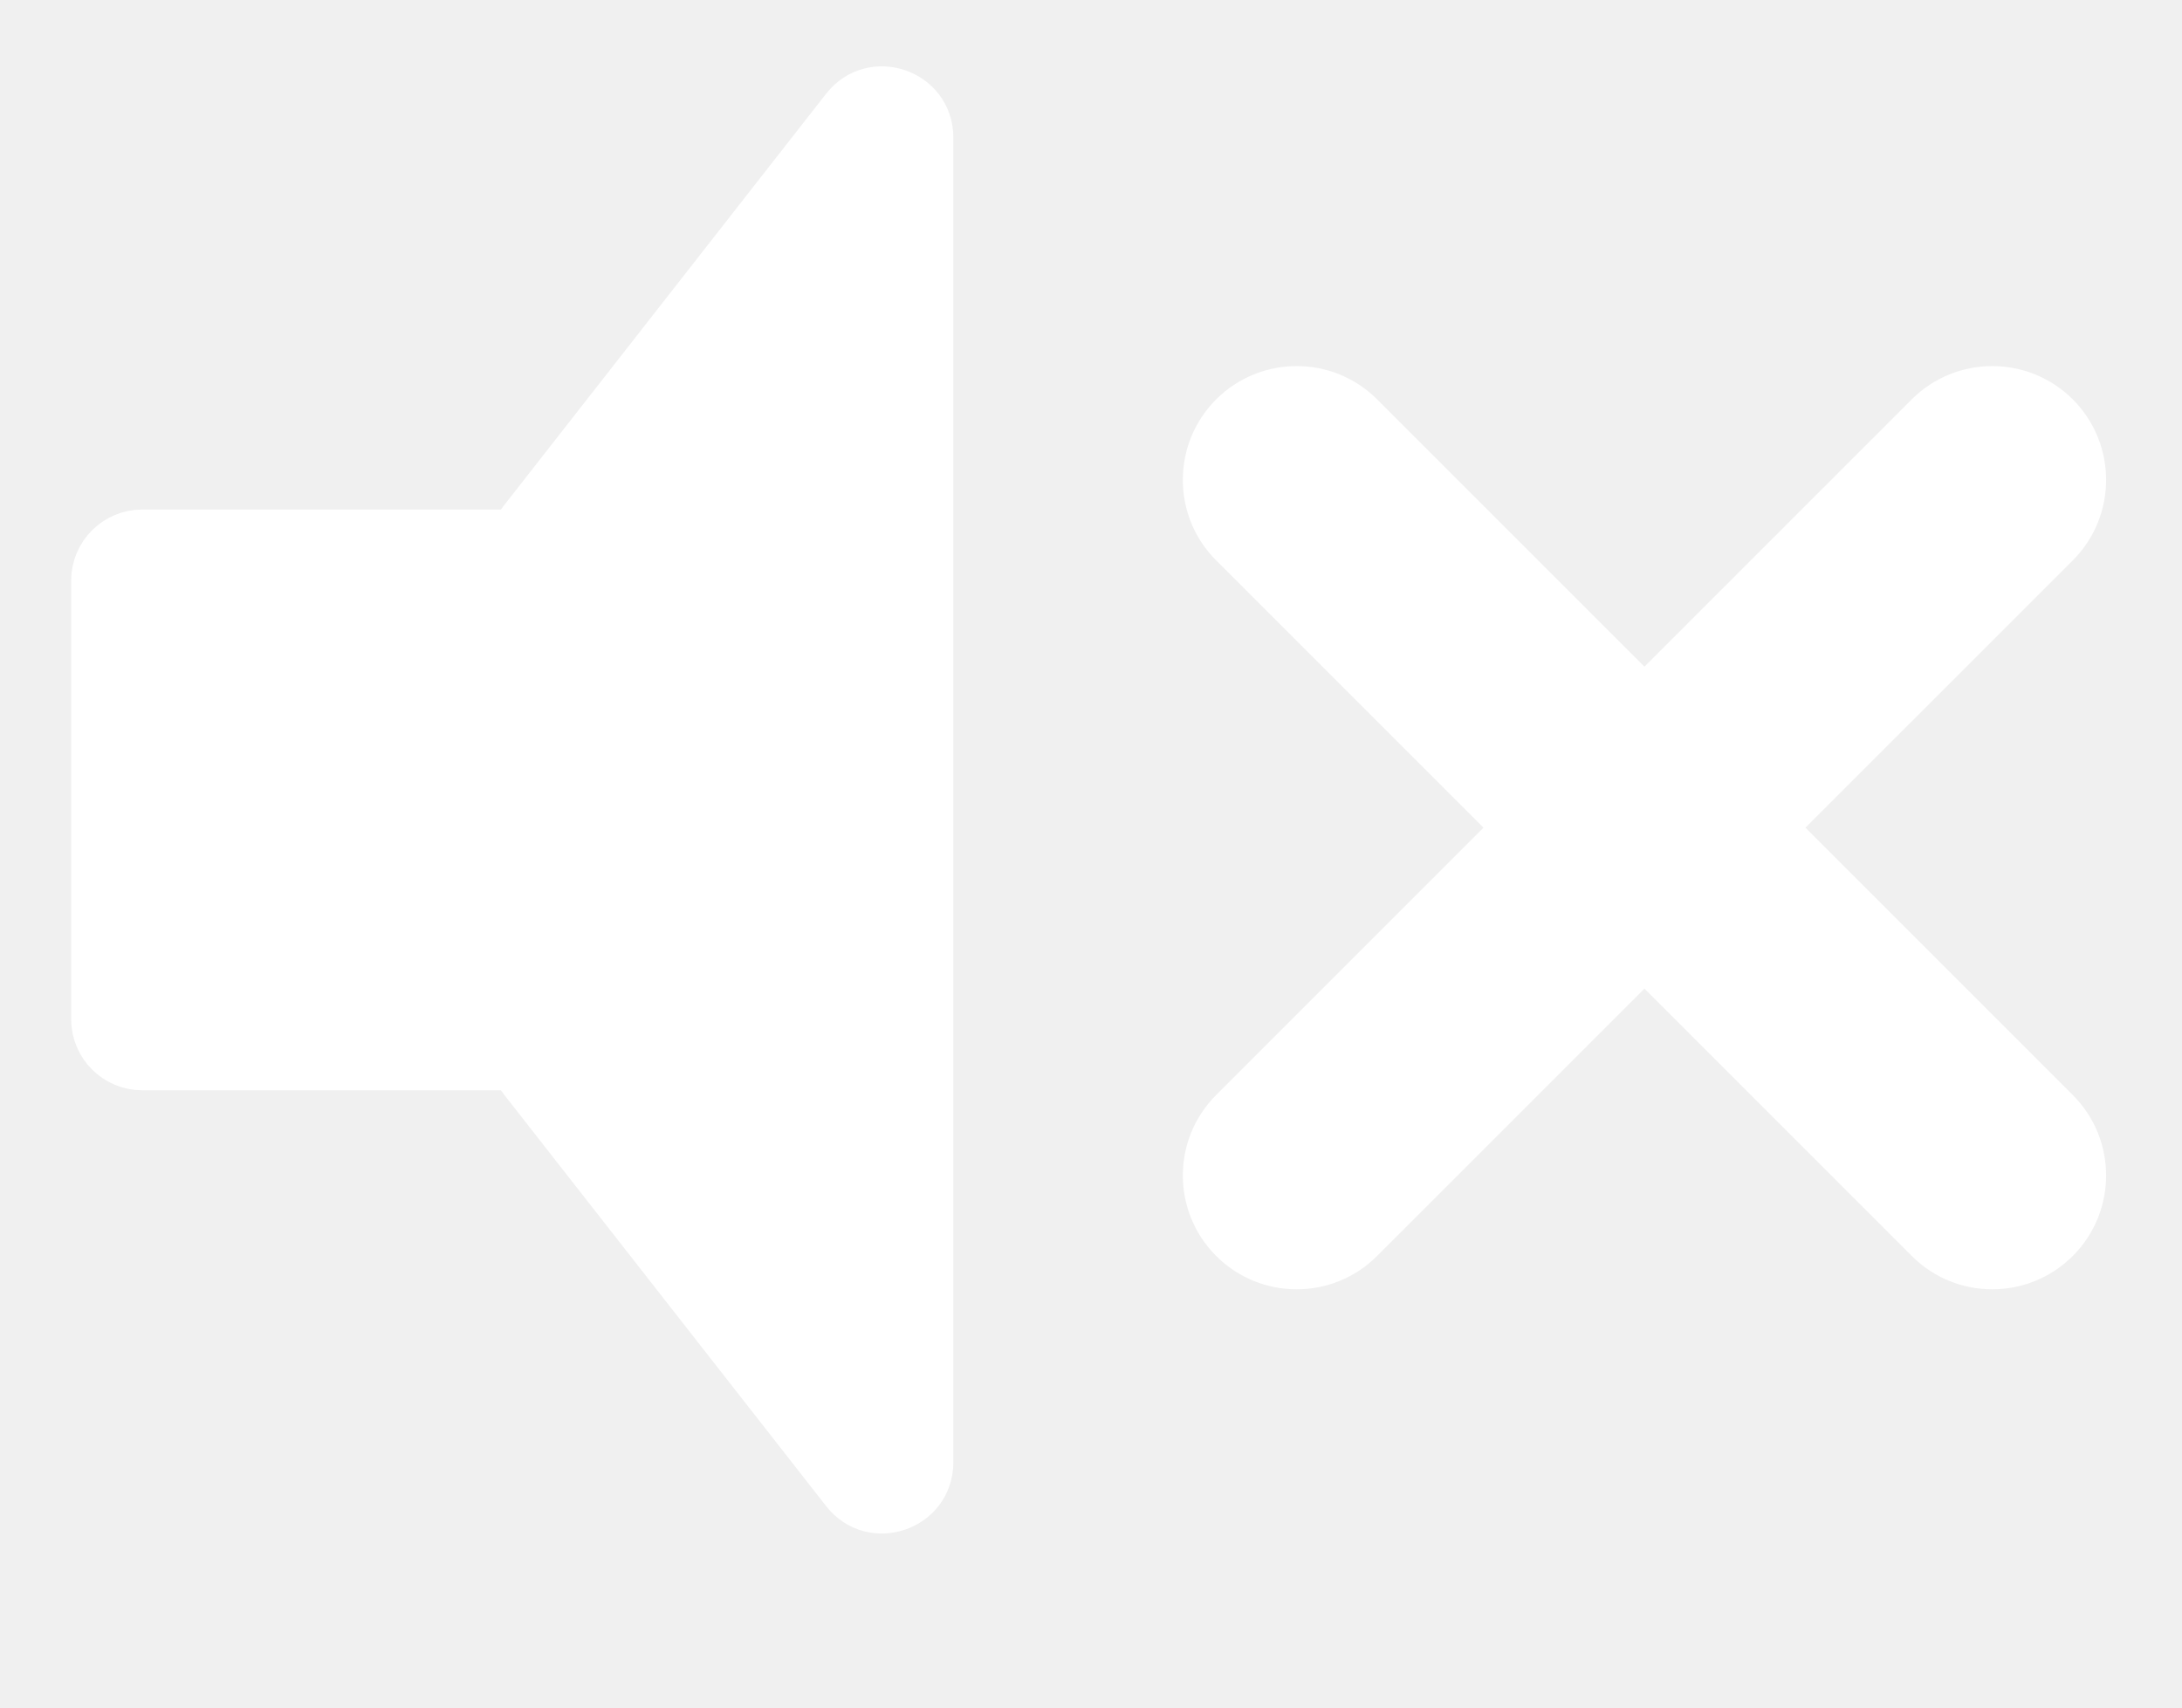
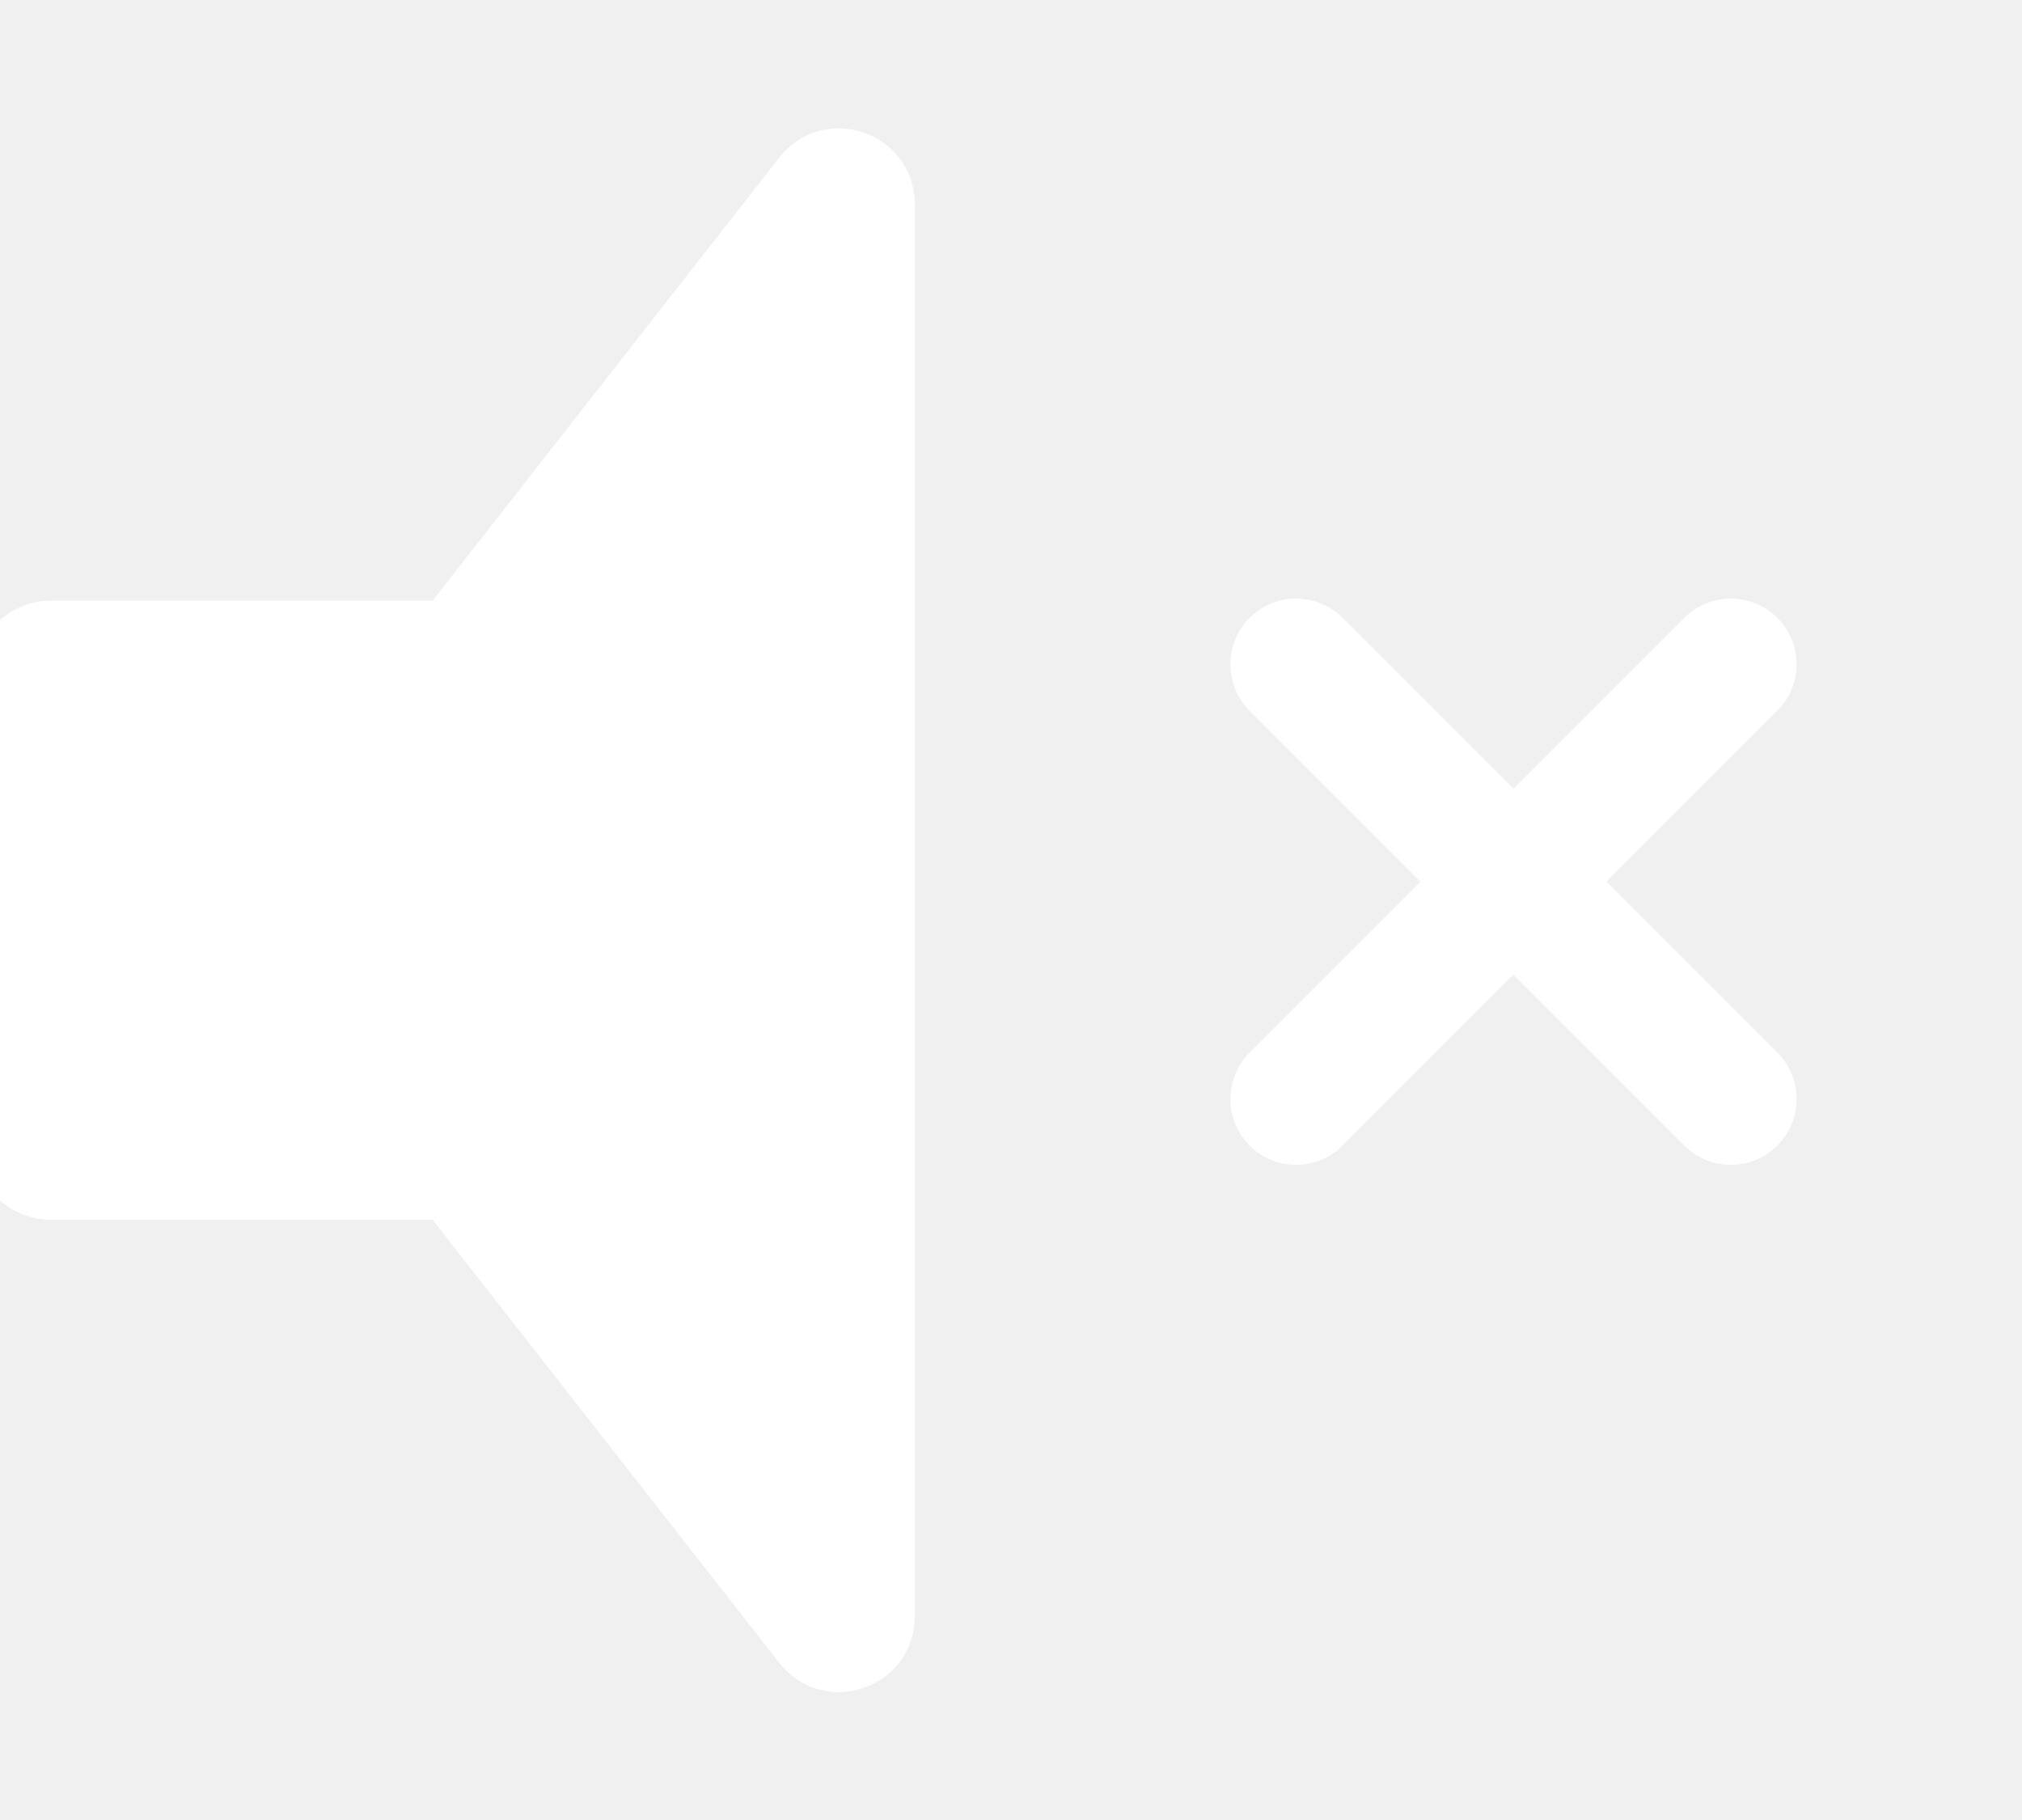
- <svg xmlns="http://www.w3.org/2000/svg" width="23" height="18" viewBox="0 0 23 18" fill="none">
-   <path d="M14.516 4.21C14.048 3.742 13.288 3.742 12.819 4.21C12.351 4.679 12.351 5.439 12.819 5.907L14.516 4.21ZM20.151 13.239C20.62 13.708 21.38 13.708 21.849 13.239C22.317 12.771 22.317 12.011 21.849 11.543L20.151 13.239ZM21.849 5.907C22.317 5.439 22.317 4.679 21.849 4.21C21.38 3.742 20.62 3.742 20.151 4.21L21.849 5.907ZM12.819 11.543C12.351 12.011 12.351 12.771 12.819 13.239C13.288 13.708 14.048 13.708 14.516 13.239L12.819 11.543ZM12.819 5.907L20.151 13.239L21.849 11.543L14.516 4.21L12.819 5.907ZM20.151 4.21L12.819 11.543L14.516 13.239L21.849 5.907L20.151 4.21Z" fill="white" />
-   <path d="M1 10.743V6.121C1 5.845 1.224 5.621 1.5 5.621H6.366C6.642 5.621 6.866 5.845 6.866 6.121V10.743C6.866 11.019 6.642 11.243 6.366 11.243H1.5C1.224 11.243 1 11.019 1 10.743Z" fill="white" stroke="white" stroke-width="0.5" />
-   <path d="M8.905 1.142L5.506 5.486C5.437 5.574 5.399 5.682 5.399 5.794V11.07C5.399 11.182 5.437 11.291 5.506 11.379L8.905 15.722C9.198 16.097 9.799 15.889 9.799 15.414V1.45C9.799 0.975 9.198 0.768 8.905 1.142Z" fill="white" stroke="white" stroke-width="0.5" />
+ <svg xmlns="http://www.w3.org/2000/svg" width="20" height="18" viewBox="0 0 20 18" fill="none">
+   <g clip-path="url(#clip0)">
+     <path d="M13.28 6.11C13.026 5.857 12.614 5.857 12.36 6.11C12.107 6.364 12.107 6.776 12.36 7.03L13.28 6.11ZM16.66 11.33C16.914 11.584 17.326 11.584 17.58 11.33C17.834 11.076 17.834 10.664 17.58 10.41L16.66 11.33ZM17.58 7.03C17.834 6.776 17.834 6.364 17.58 6.11C17.326 5.857 16.914 5.857 16.66 6.11L17.58 7.03ZM12.36 10.41C12.107 10.664 12.107 11.076 12.36 11.33C12.614 11.584 13.026 11.584 13.28 11.33L12.36 10.41ZM12.36 7.03L16.66 11.33L17.58 10.41L13.28 6.11L12.36 7.03ZM16.66 6.11L12.36 10.41L13.28 11.33L17.58 7.03L16.66 6.11Z" fill="white" />
+     <path d="M0 11.313V6.691C0 6.415 0.224 6.191 0.5 6.191H5.366C5.642 6.191 5.866 6.415 5.866 6.691V11.313C5.866 11.589 5.642 11.813 5.366 11.813H0.5C0.224 11.813 0 11.589 0 11.313Z" fill="white" stroke="white" stroke-width="0.5" />
+     <path d="M7.905 1.712L4.506 6.056C4.437 6.144 4.399 6.252 4.399 6.364V11.64C4.399 11.752 4.437 11.861 4.506 11.949L7.905 16.292C8.198 16.667 8.799 16.459 8.799 15.984V2.02C8.799 1.545 8.198 1.338 7.905 1.712Z" fill="white" stroke="white" stroke-width="0.5" />
+   </g>
+   <defs>
+     <clipPath id="clip0">
+       <rect width="20" height="18" fill="white" />
+     </clipPath>
+   </defs>
</svg>
